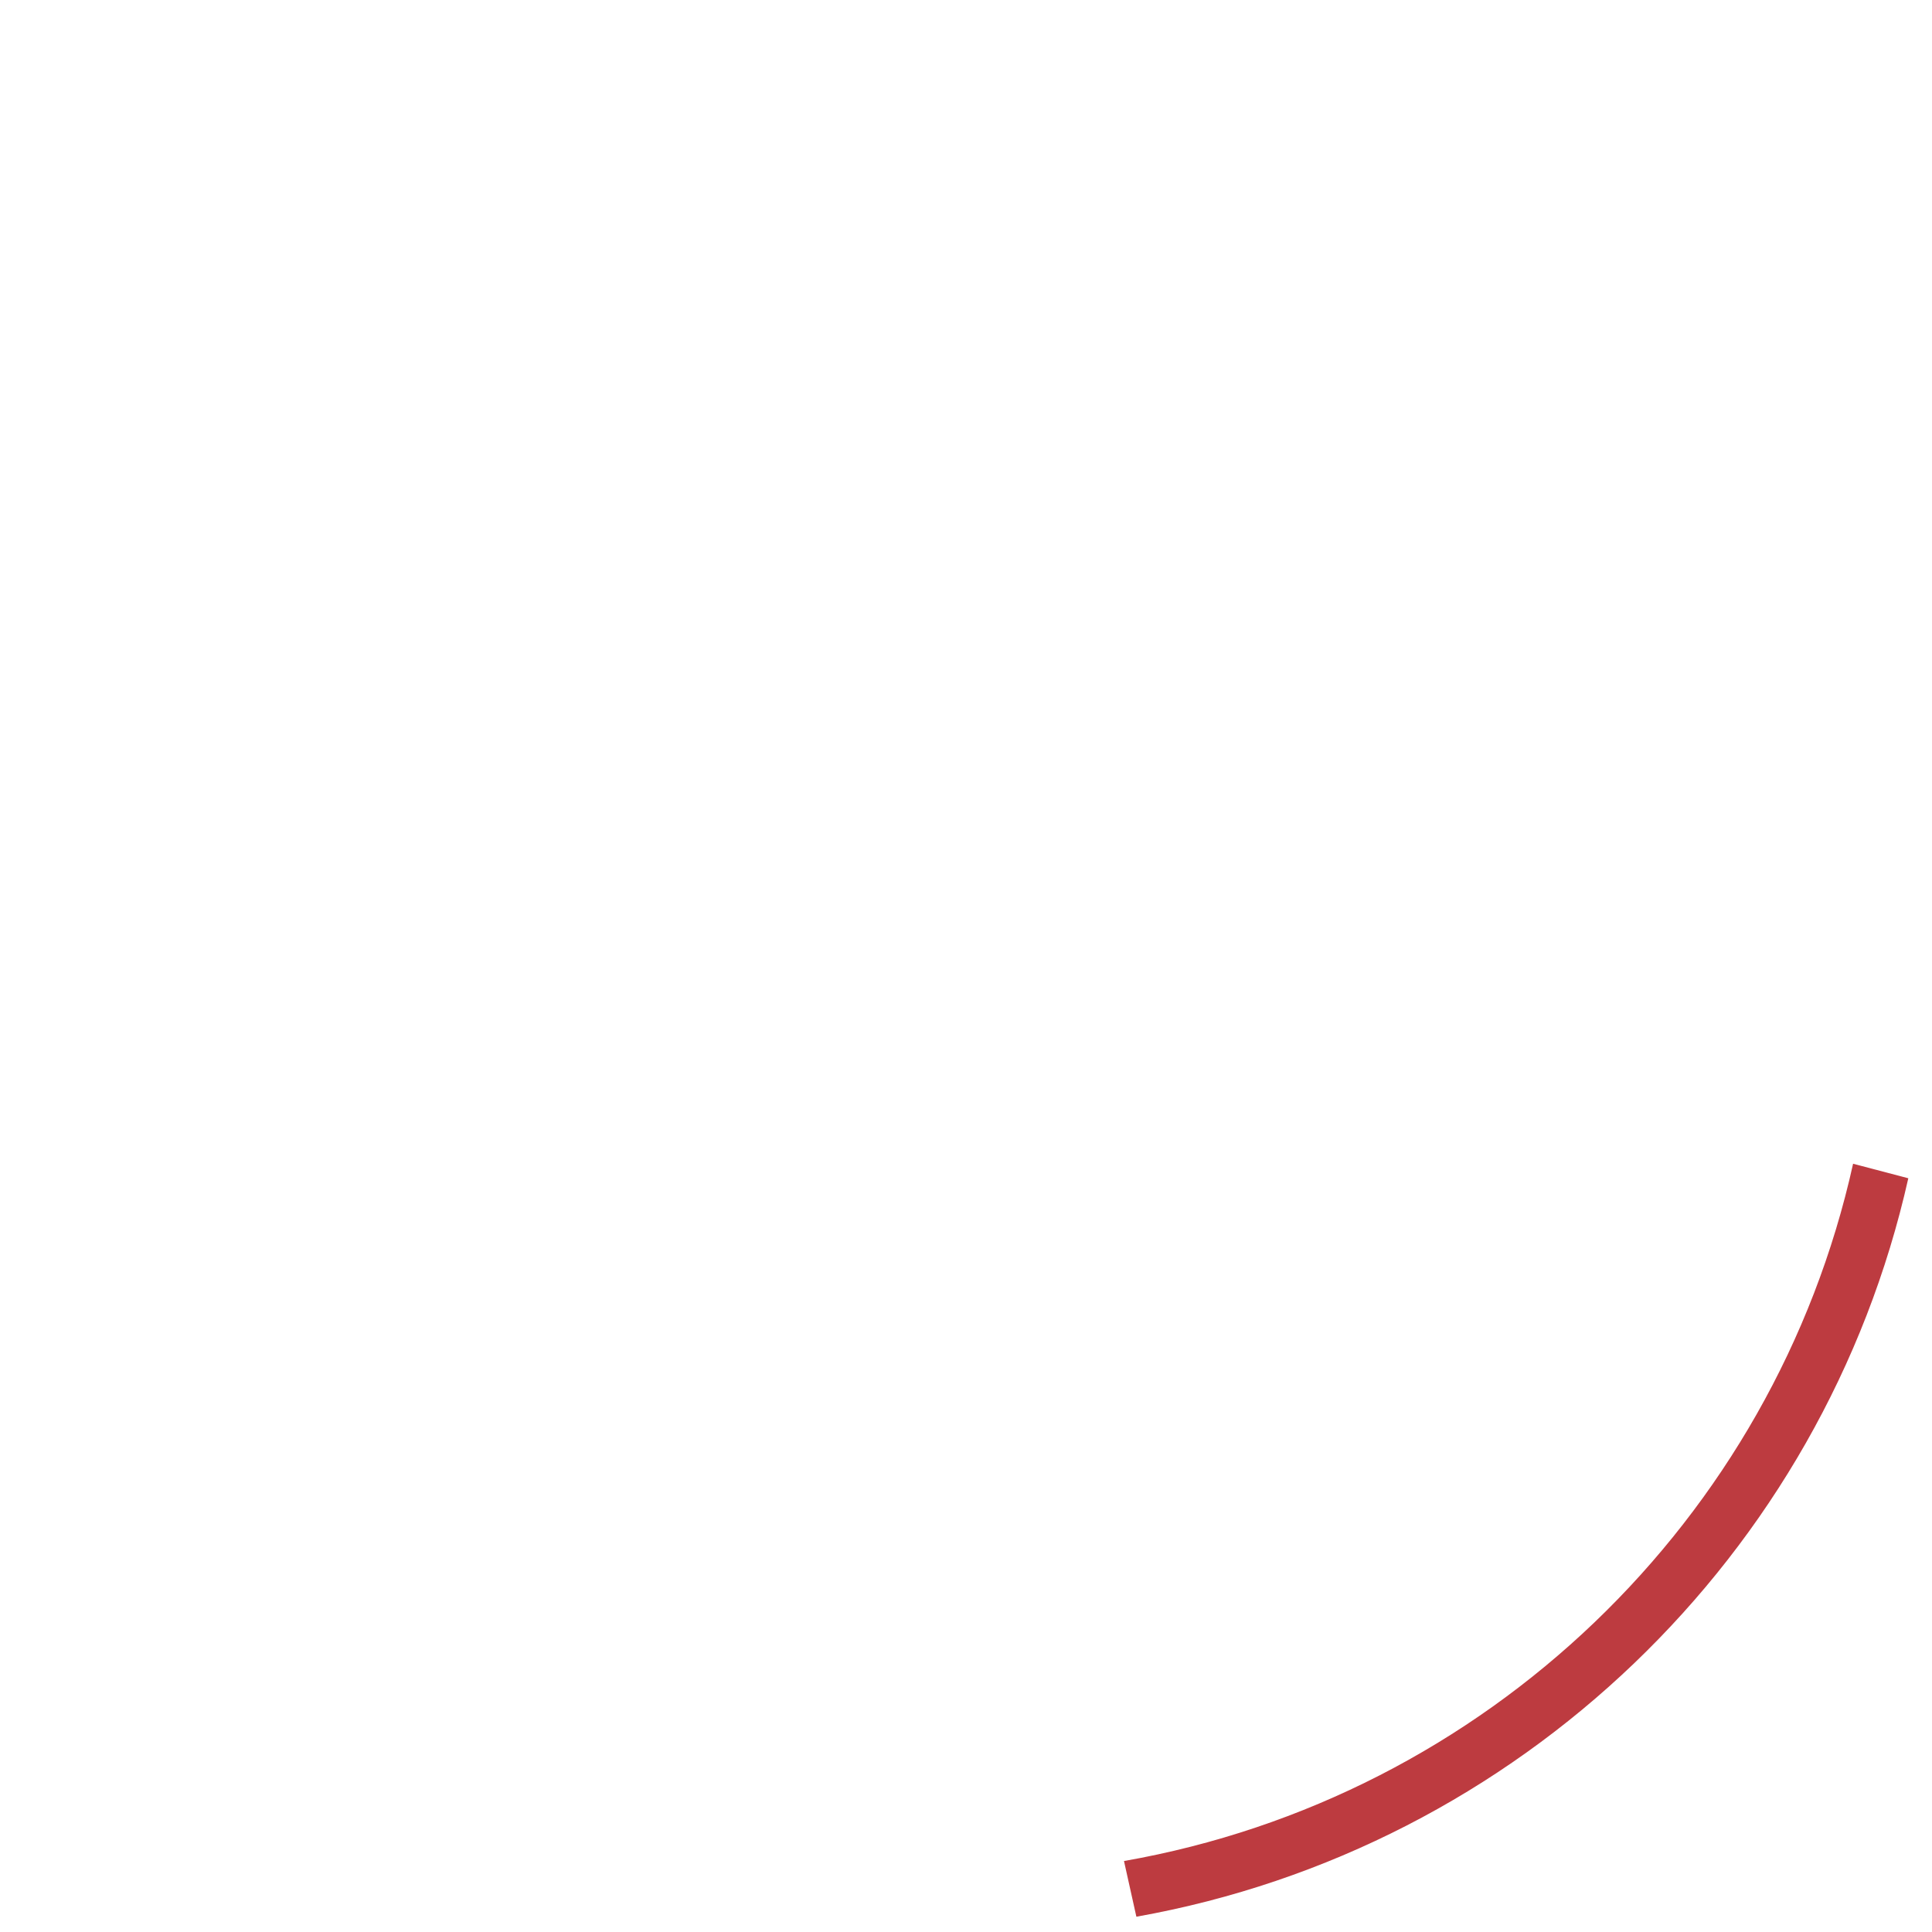
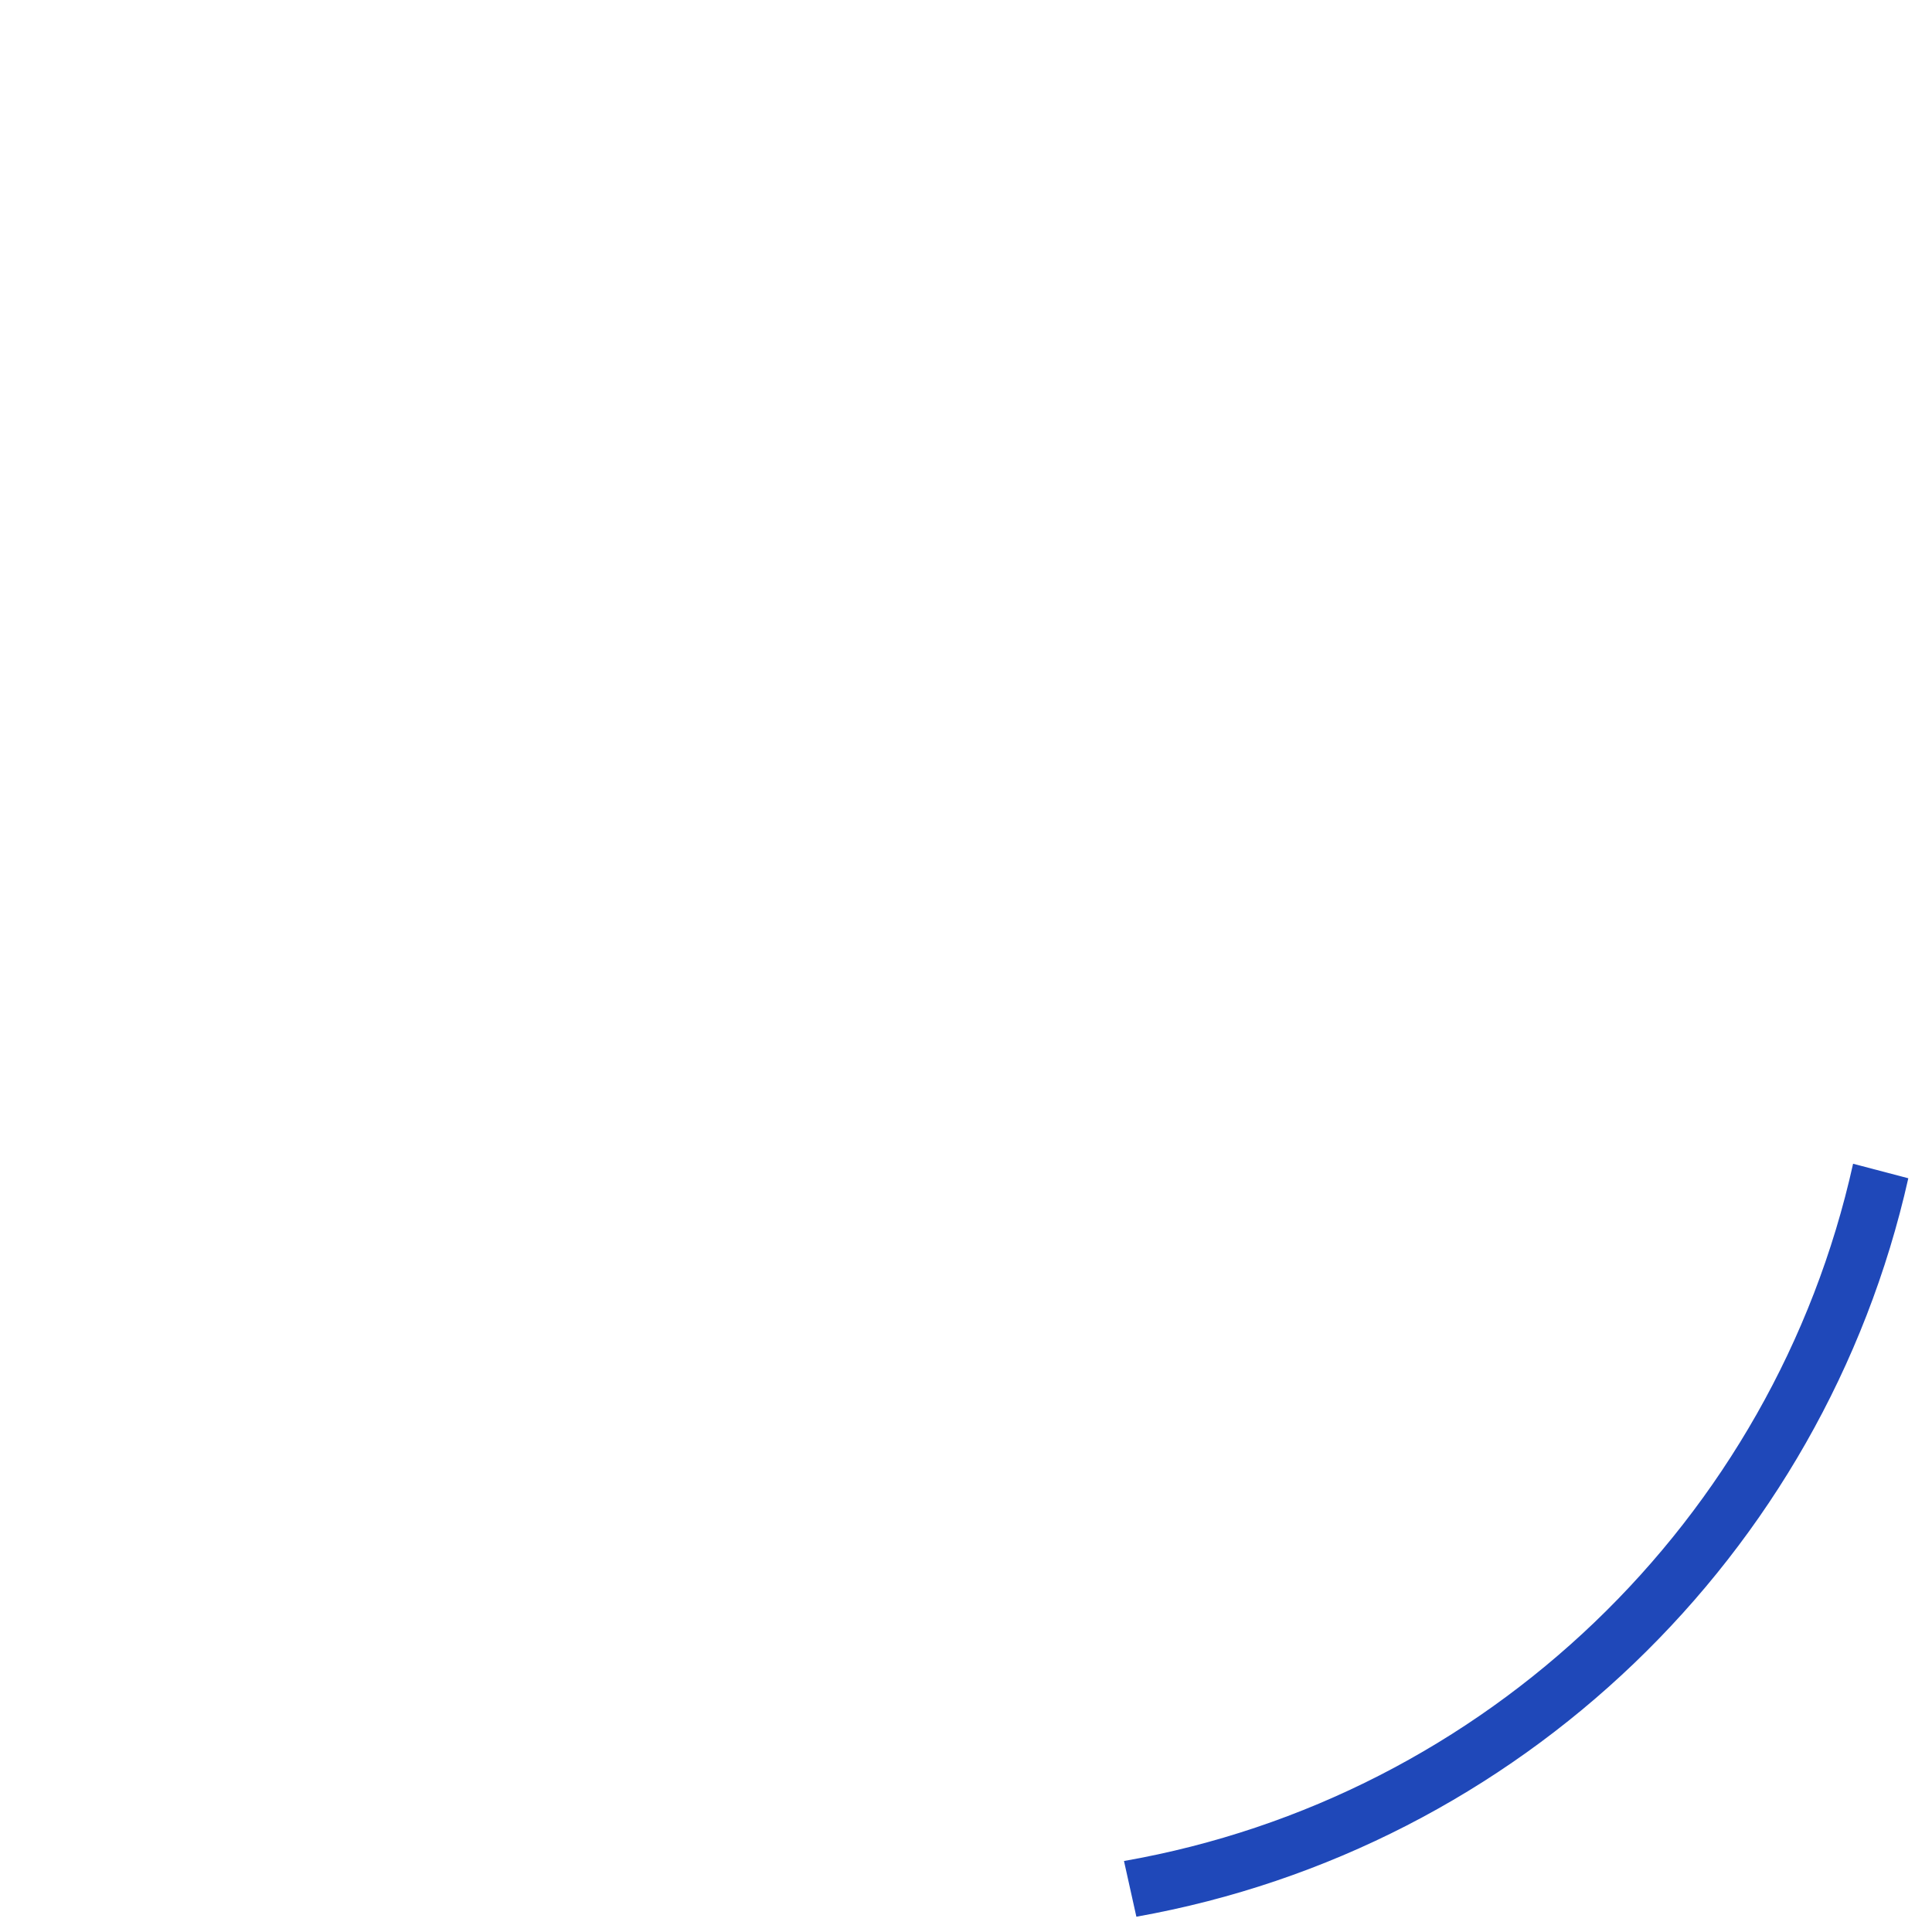
- <svg xmlns="http://www.w3.org/2000/svg" width="88.875" height="88.875" viewBox="0 0 88.875 88.875">
-   <path fill-rule="evenodd" clip-rule="evenodd" fill="#BD3B40" d="M87.785 54.202l-2.54-.668C81.61 69.927 68.355 82.69 51.705 85.61l.57 2.562c17.61-3.136 31.62-16.634 35.51-33.97z" />
+ <svg xmlns="http://www.w3.org/2000/svg" version="1.1" id="Layer_1" x="0px" y="0px" width="88.875px" height="88.875px" viewBox="0 0 88.875 88.875" enable-background="new 0 0 88.875 88.875" xml:space="preserve">
+   <path fill="#1F48B9" d="M87.785,54.202l-2.54-0.668c-3.636,16.393-16.89,29.155-33.54,32.075l0.57,2.563  C69.885,85.036,83.895,71.538,87.785,54.202z" />
</svg>
